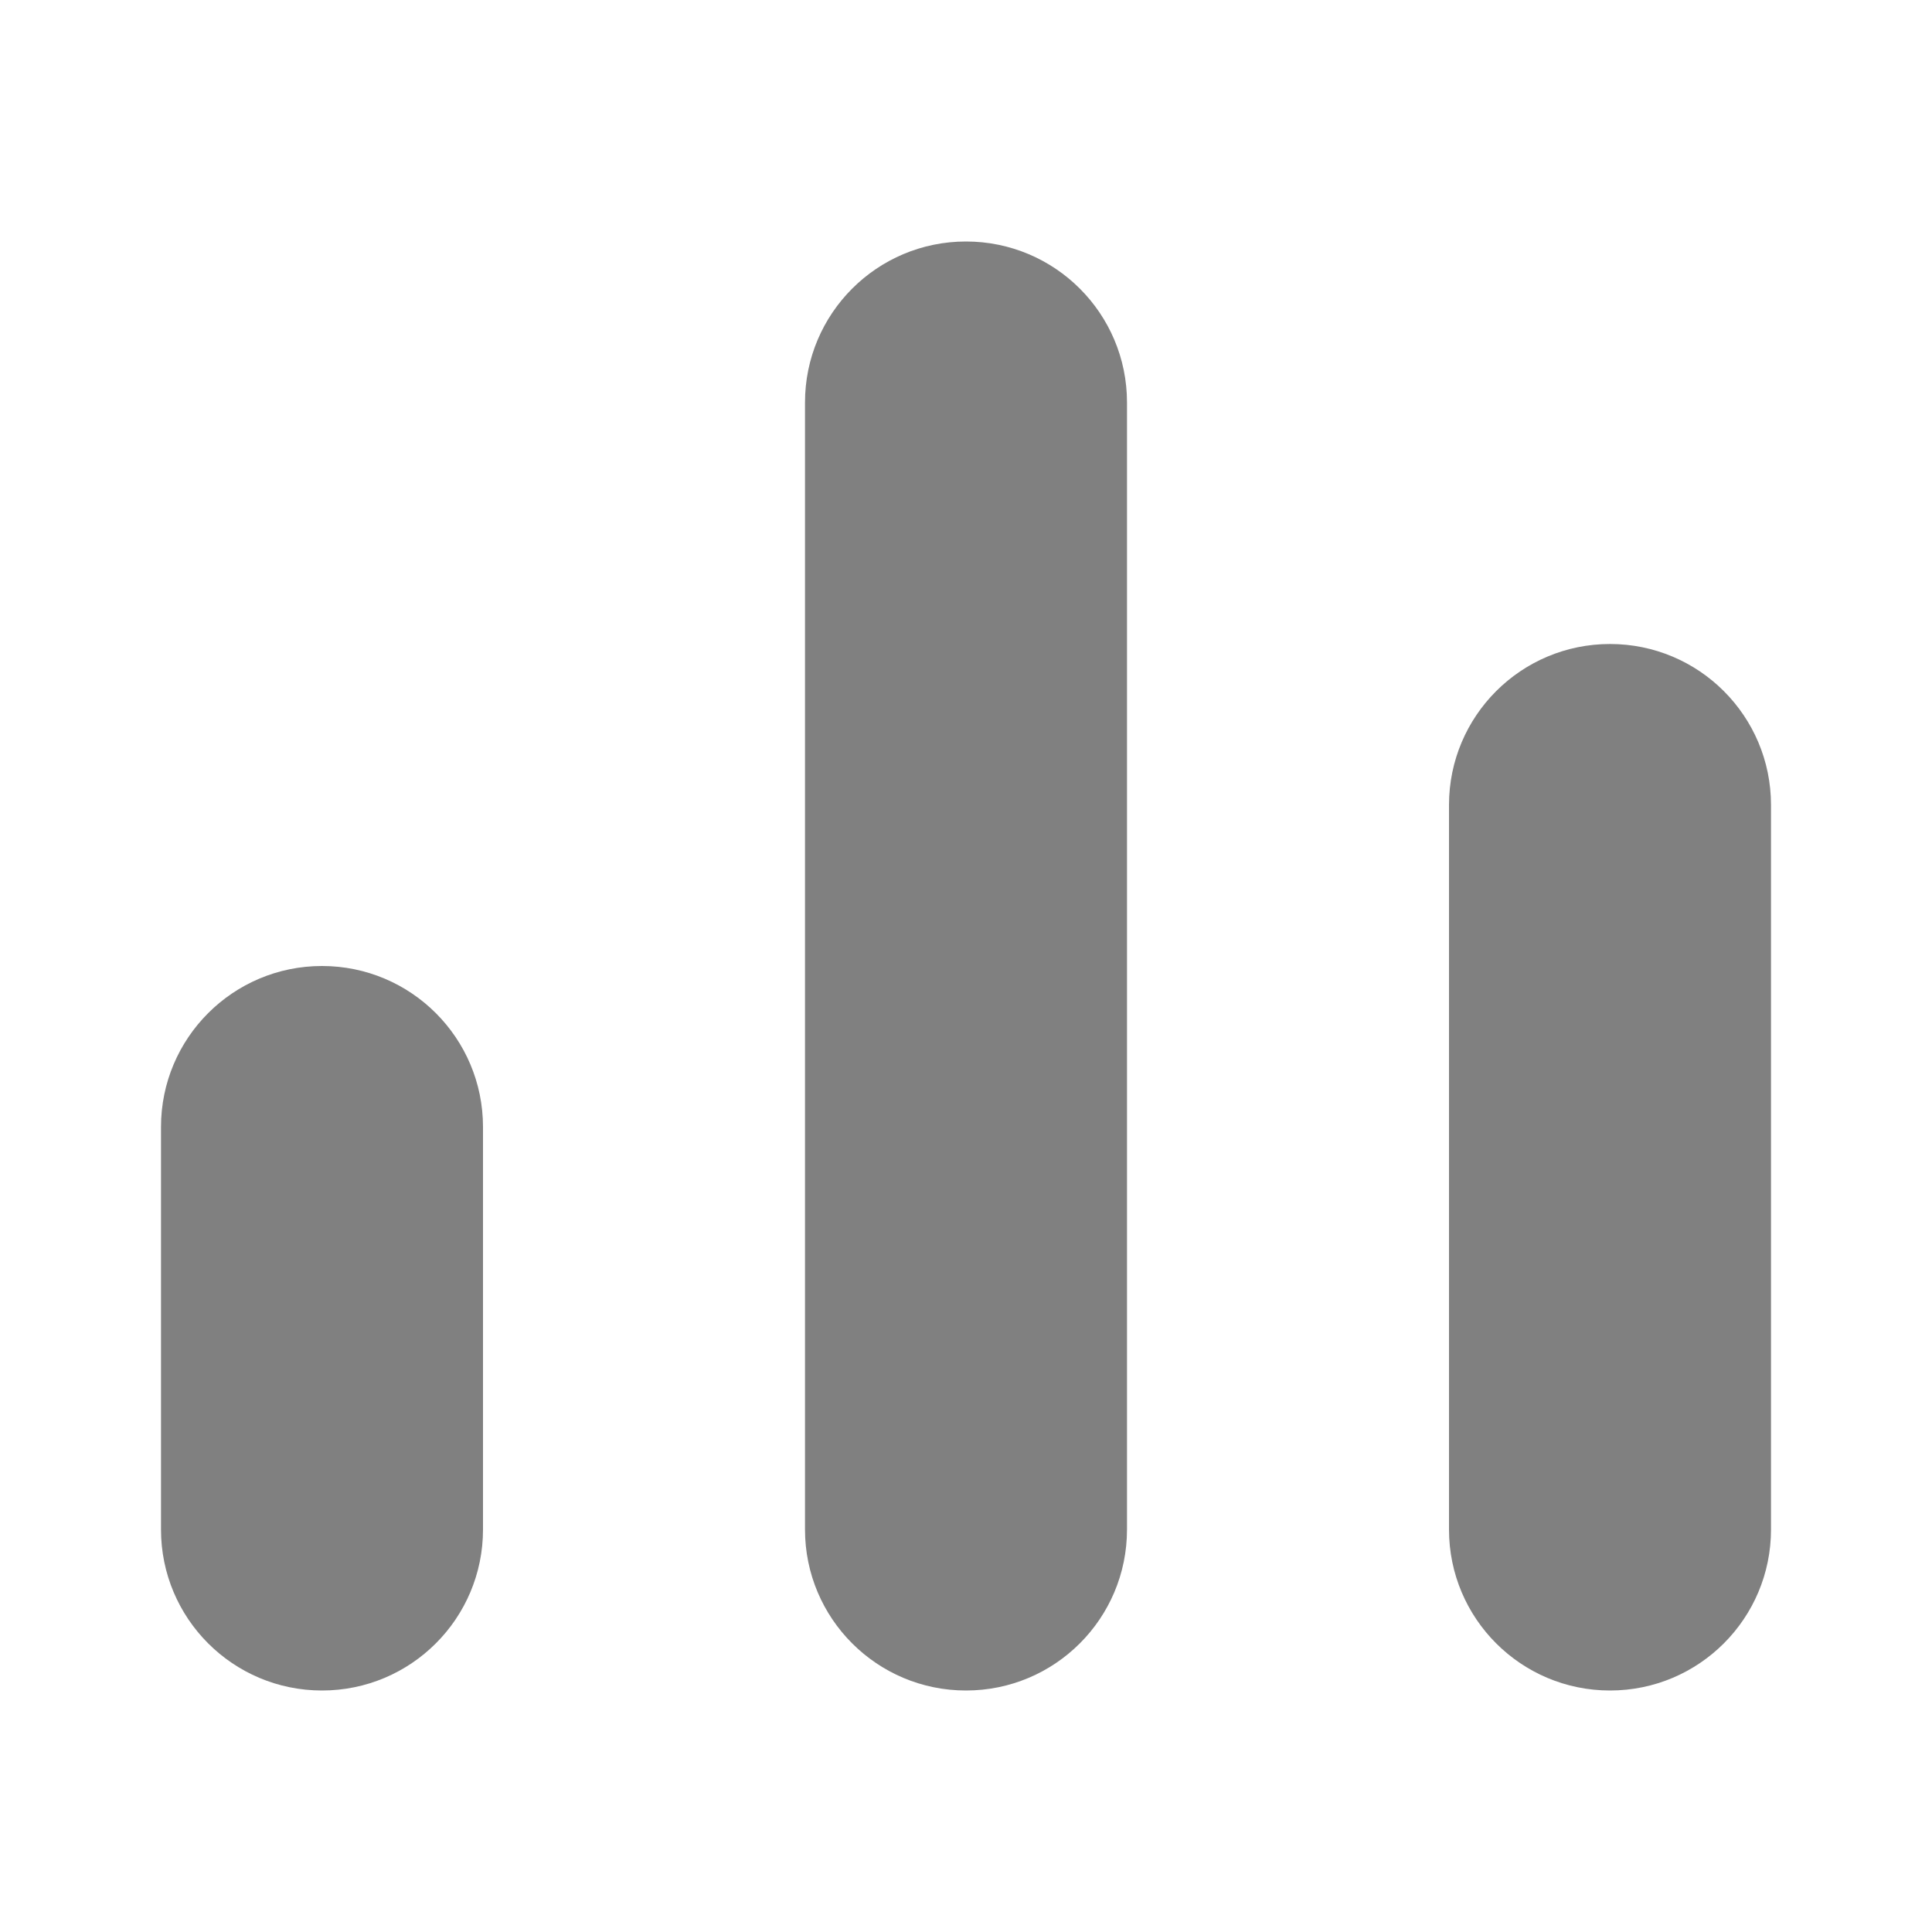
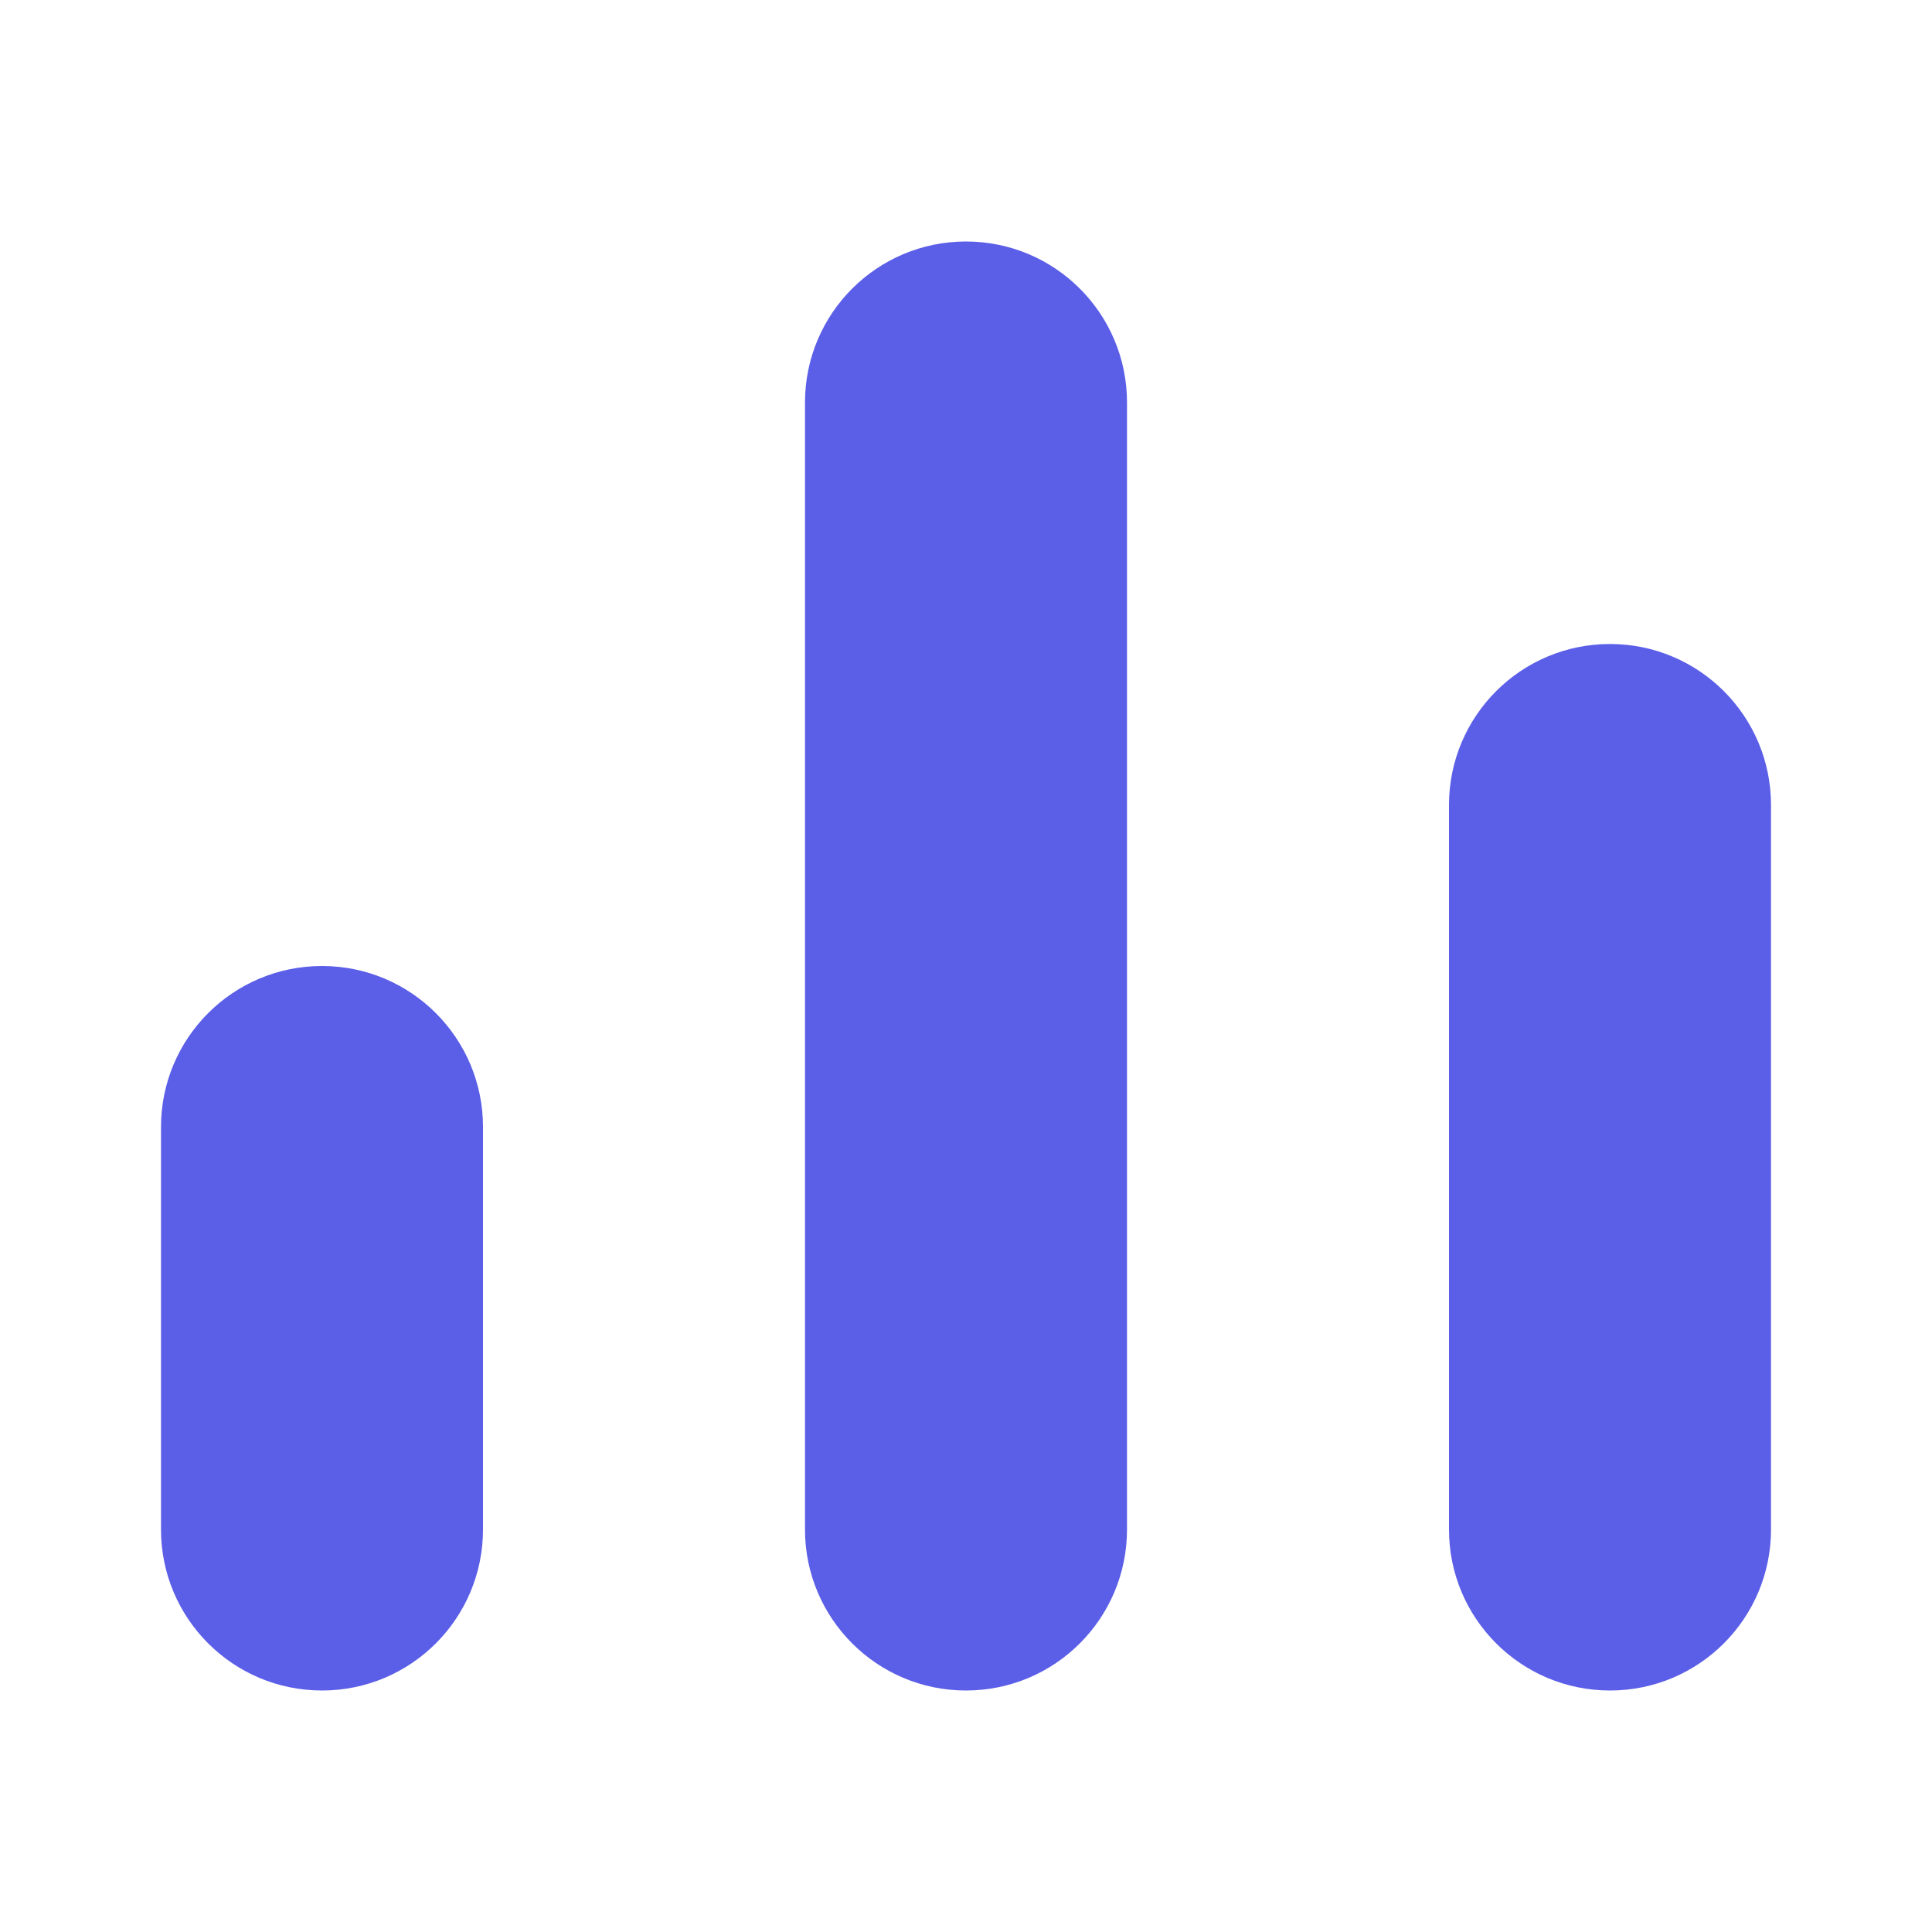
<svg xmlns="http://www.w3.org/2000/svg" width="24" height="24" viewBox="0 0 24 24" fill="none">
-   <path fill-rule="evenodd" clip-rule="evenodd" d="M12 3C13.105 3 14 3.895 14 5L14 19C14 20.105 13.105 21 12 21C10.895 21 10 20.105 10 19L10 5C10 3.895 10.895 3 12 3ZM4 12C5.105 12 6 12.895 6 14V19C6 20.105 5.105 21 4 21C2.895 21 2 20.105 2 19V14C2 12.895 2.895 12 4 12ZM22 10C22 8.895 21.105 8 20 8C18.895 8 18 8.895 18 10V19C18 20.105 18.895 21 20 21C21.105 21 22 20.105 22 19V10Z" fill="#808080" />
+   <path fill-rule="evenodd" clip-rule="evenodd" d="M12 3C13.105 3 14 3.895 14 5L14 19C14 20.105 13.105 21 12 21C10.895 21 10 20.105 10 19L10 5C10 3.895 10.895 3 12 3ZM4 12C5.105 12 6 12.895 6 14V19C6 20.105 5.105 21 4 21C2.895 21 2 20.105 2 19V14C2 12.895 2.895 12 4 12ZM22 10C22 8.895 21.105 8 20 8C18.895 8 18 8.895 18 10V19C18 20.105 18.895 21 20 21C21.105 21 22 20.105 22 19V10Z" fill="#5b5ee7" />
</svg>
